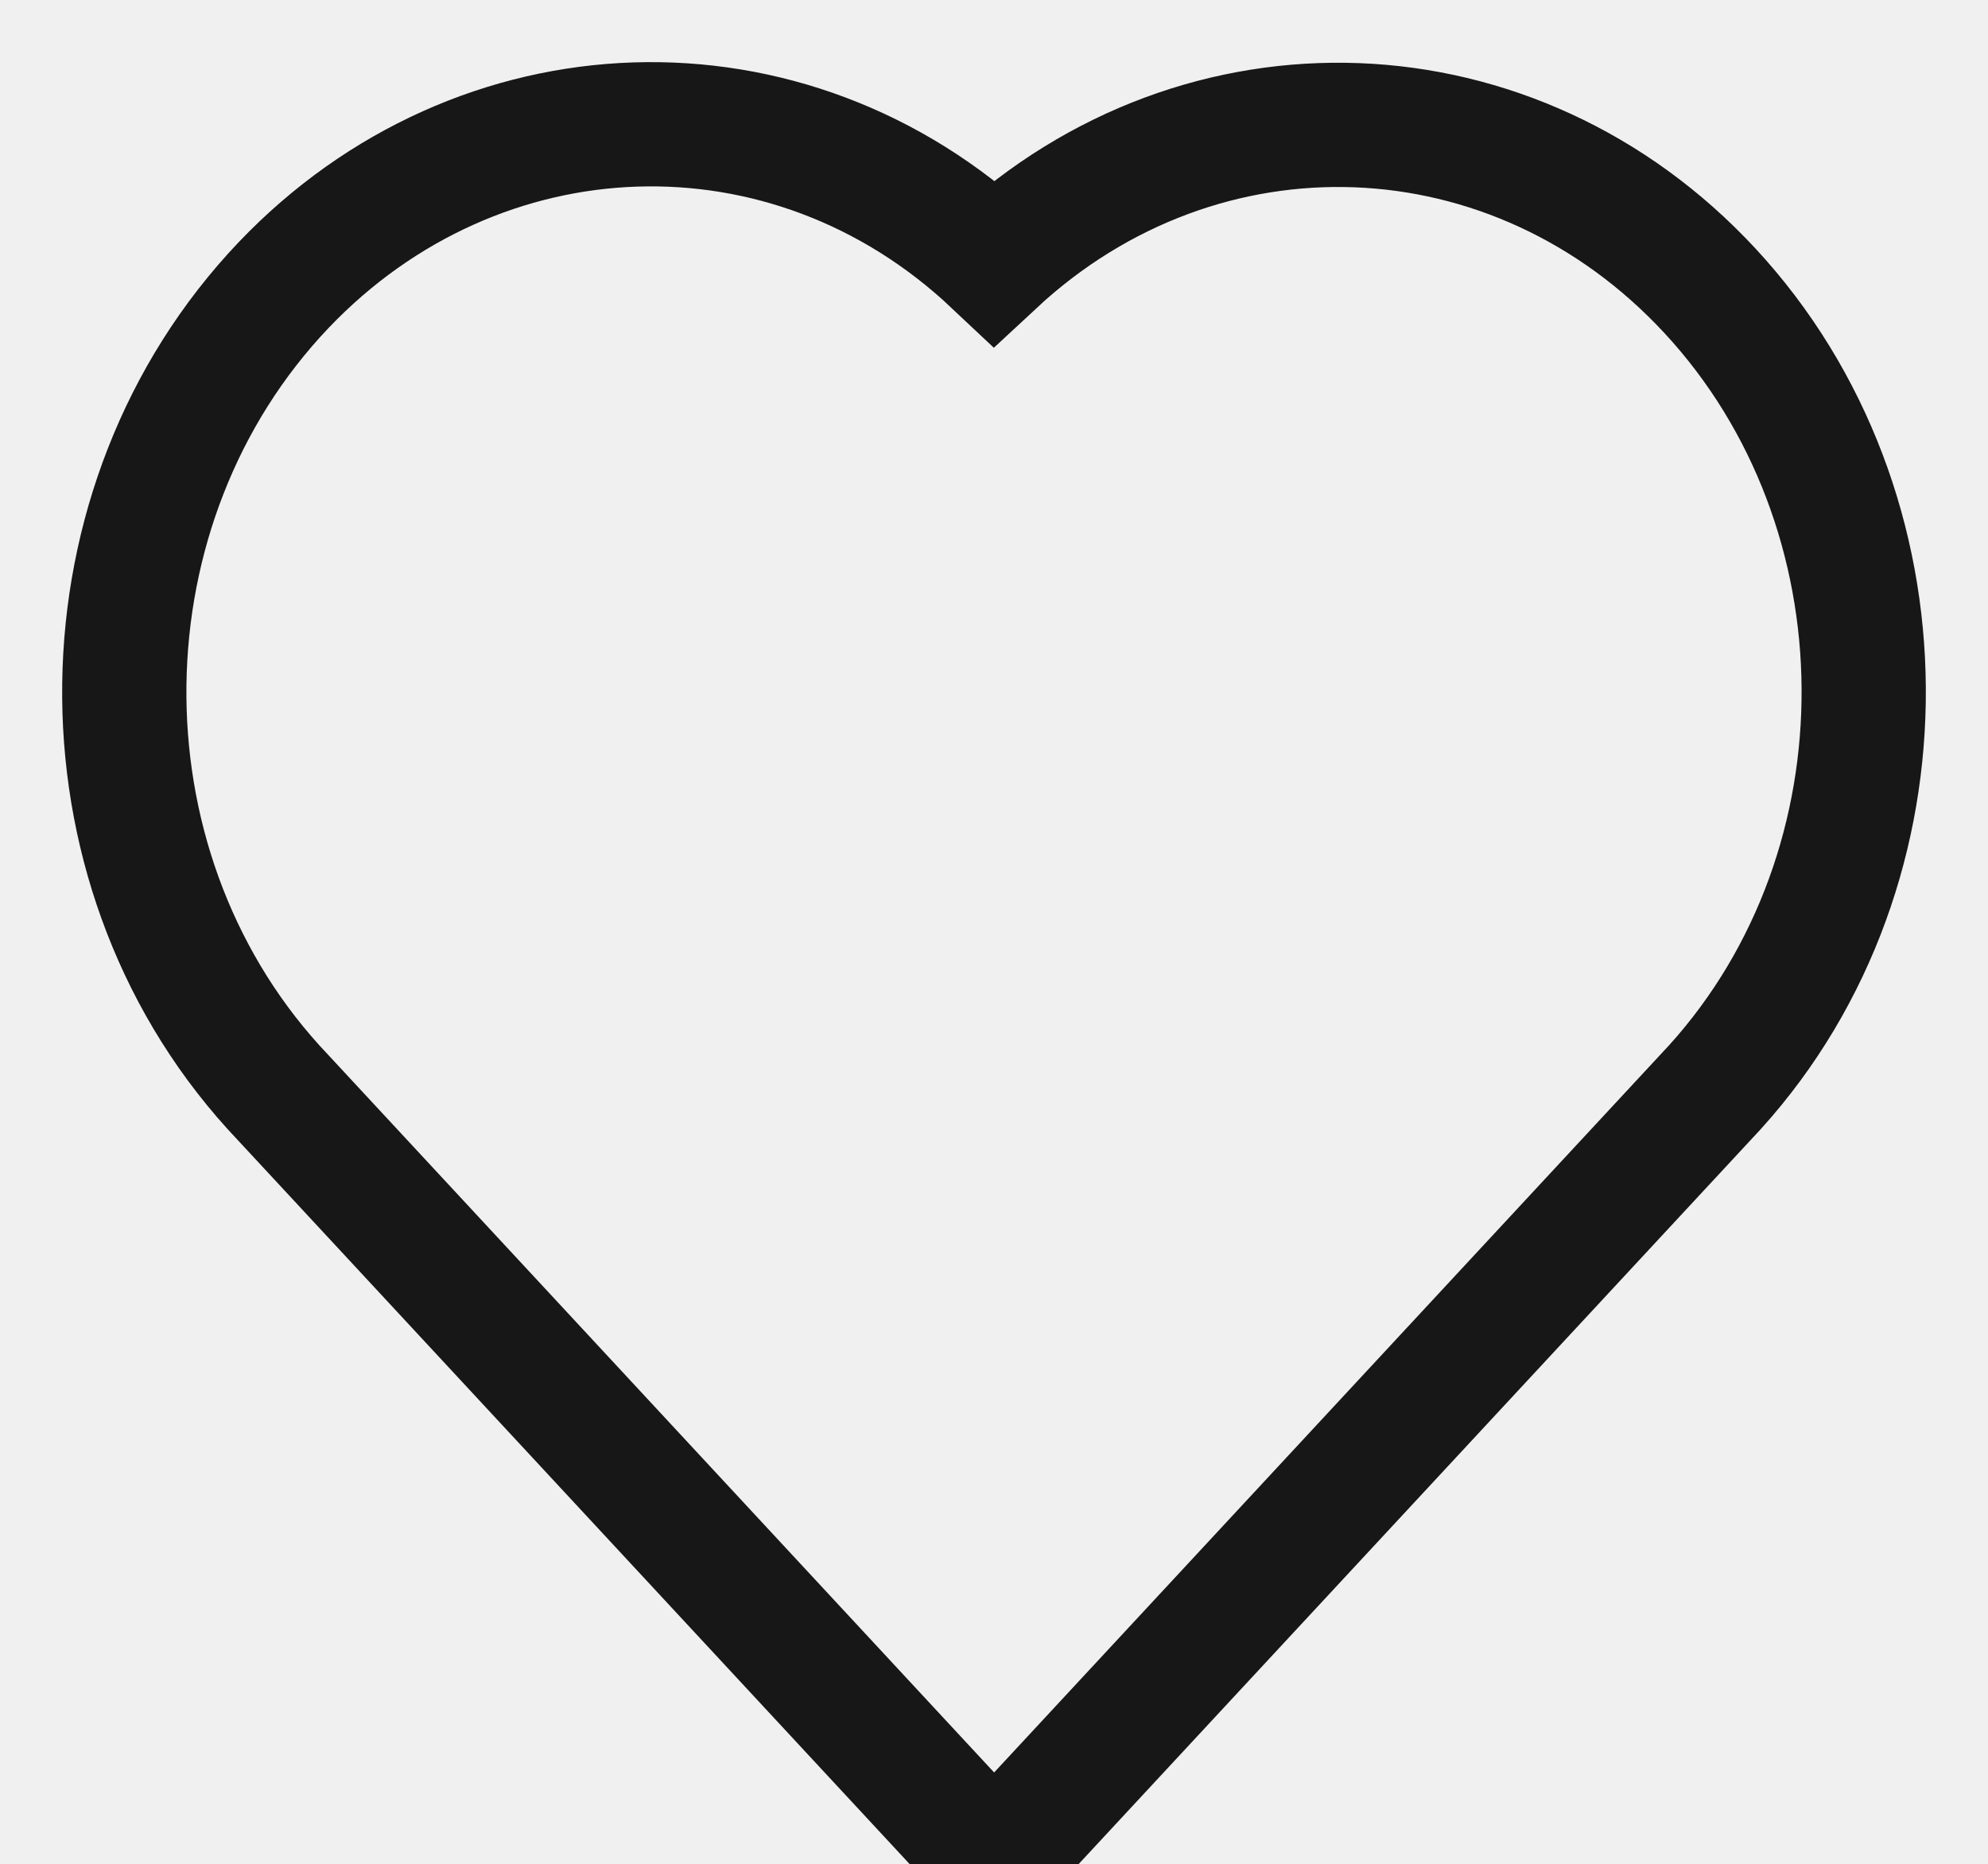
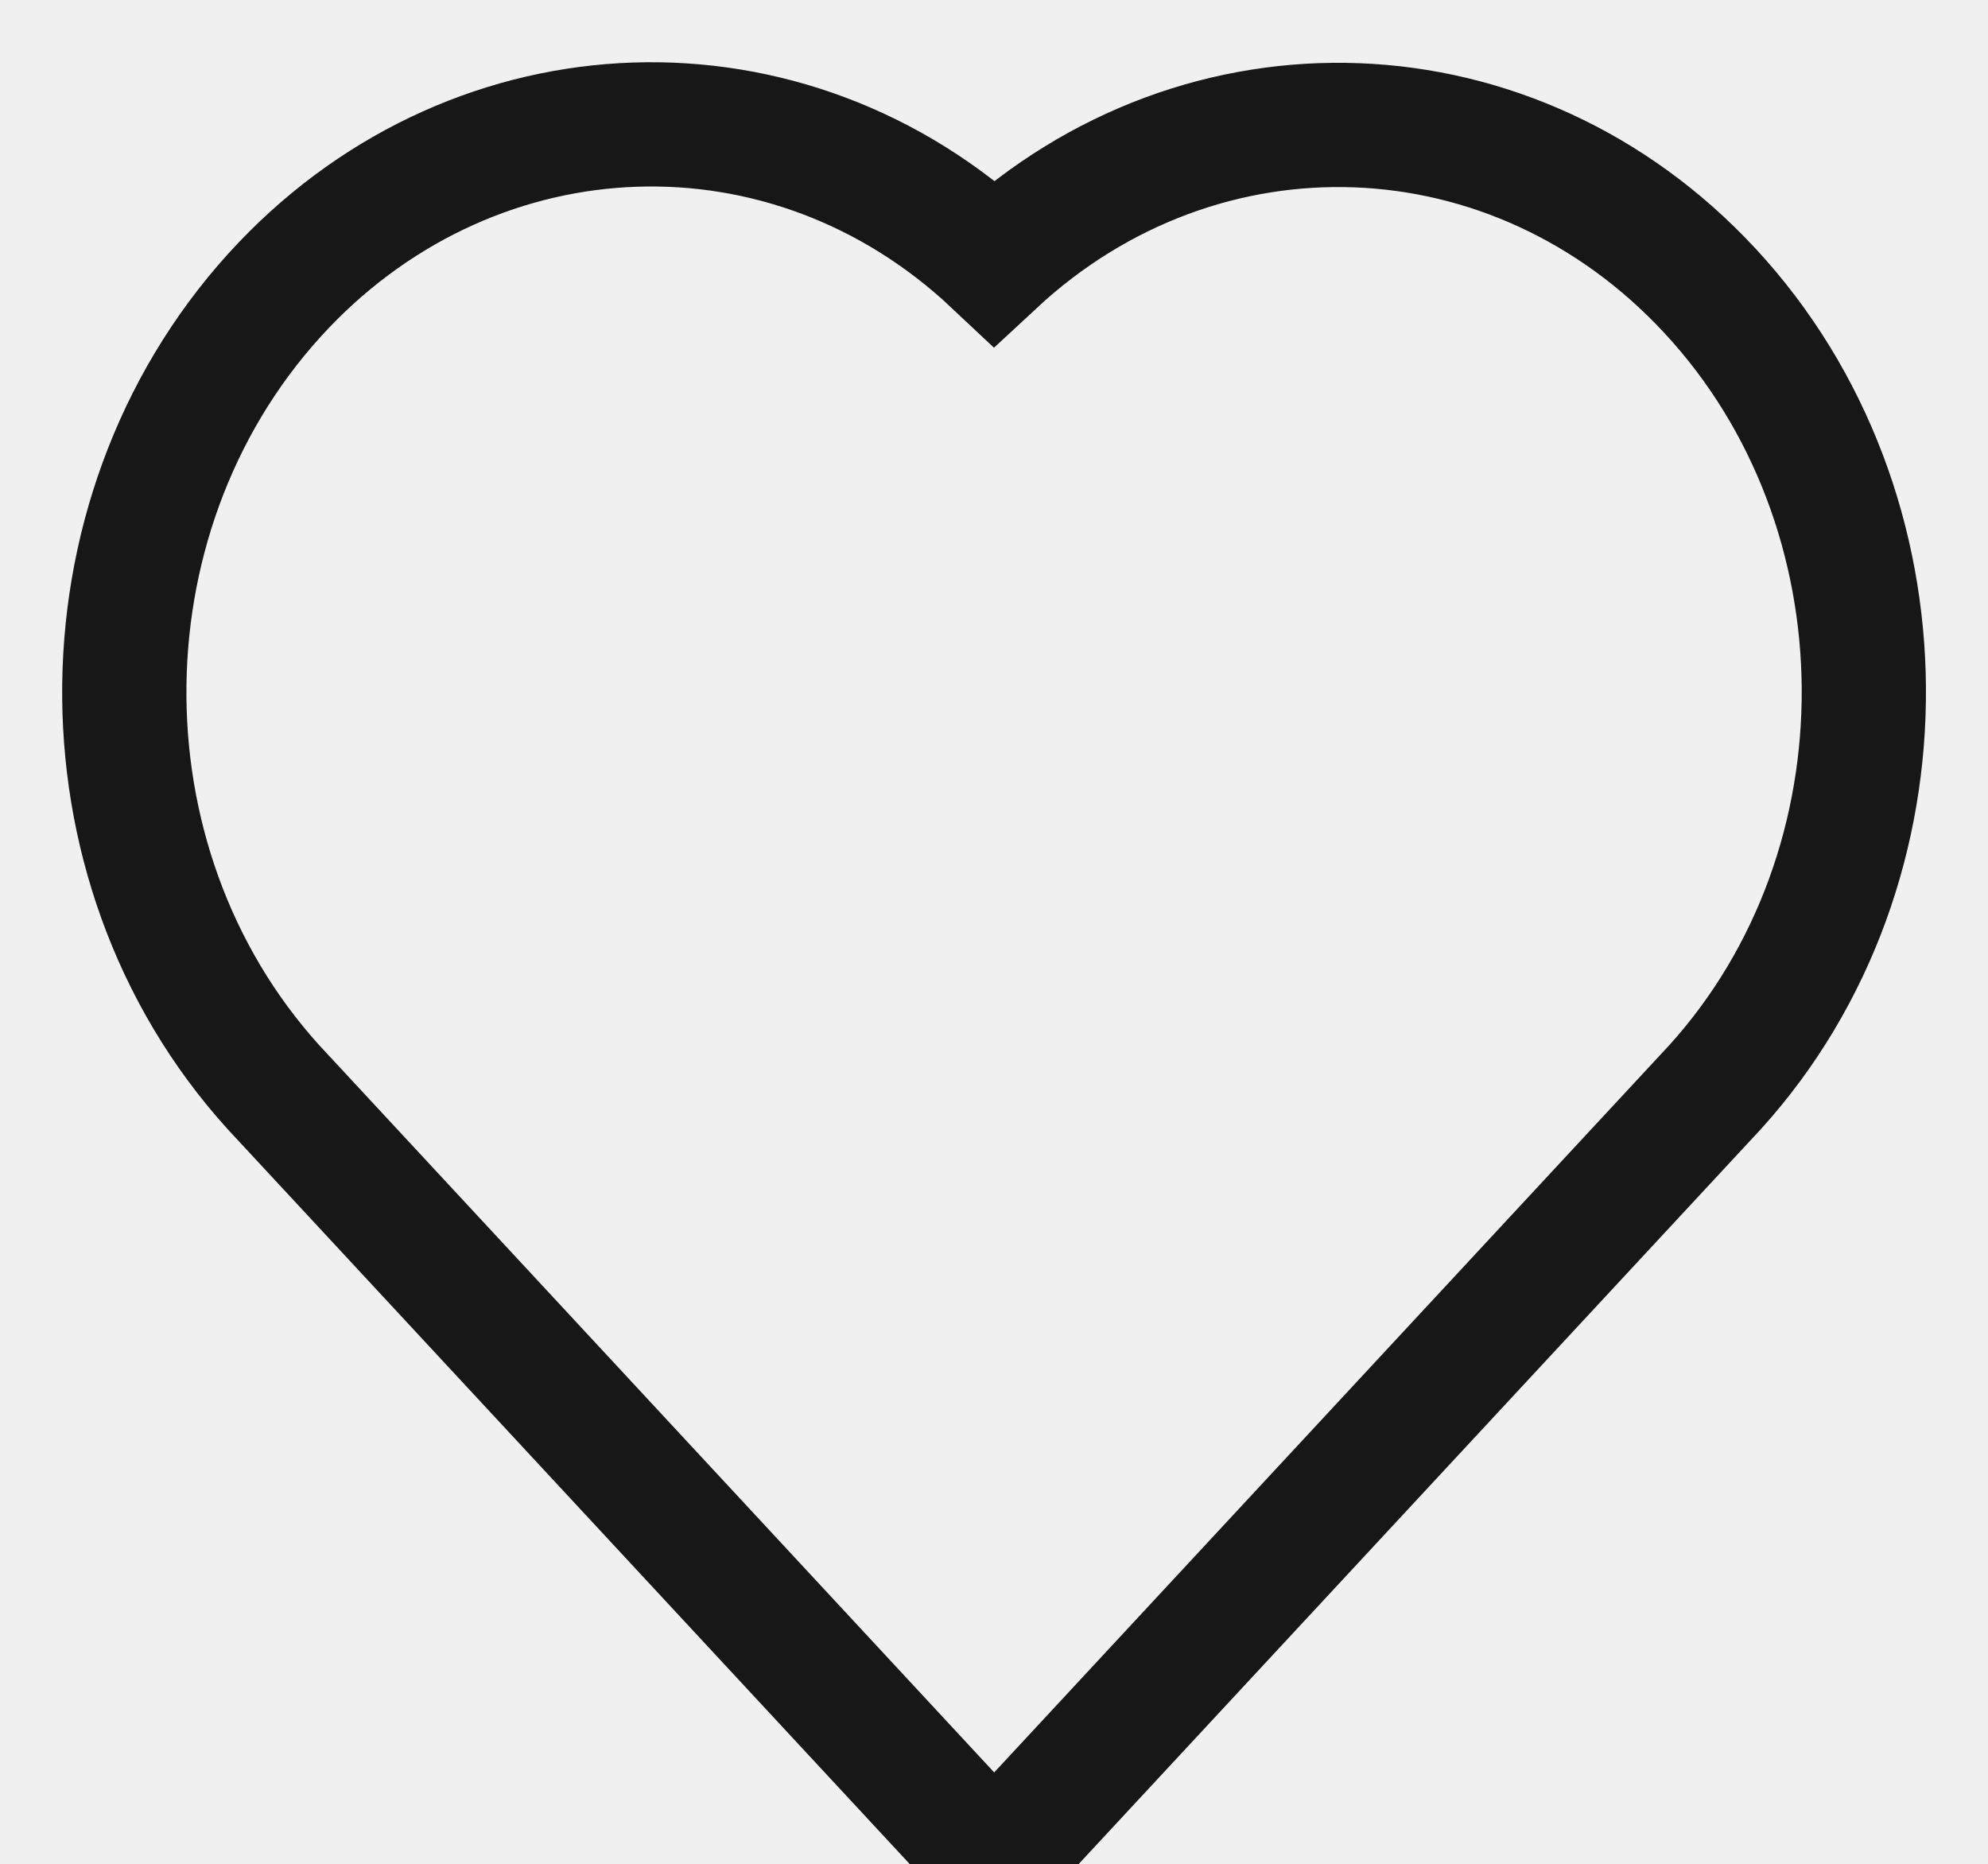
- <svg xmlns="http://www.w3.org/2000/svg" xmlns:xlink="http://www.w3.org/1999/xlink" width="16px" height="15px" viewBox="0 0 16 15" version="1.1">
+ <svg xmlns="http://www.w3.org/2000/svg" xmlns:xlink="http://www.w3.org/1999/xlink" width="16" height="15" viewBox="0 0 16 15">
  <defs>
-     <path d="M7.001,14 L1.2,7.749 C-0.434,5.943 -0.392,3.054 1.283,1.294 C2.854,-0.353 5.347,-0.444 7.001,1.114 C8.677,-0.444 11.191,-0.353 12.761,1.339 L12.761,1.339 C14.395,3.1 14.416,5.966 12.803,7.749 L12.803,7.749 L7.001,14 Z" id="path-1" />
+     <path d="M7.002 14l-5.802-6.251c-1.634-1.805-1.592-4.694.084-6.454 1.571-1.647 4.063-1.738 5.718-.181 1.676-1.557 4.189-1.467 5.76.226 1.634 1.76 1.655 4.627.042 6.409L7.001 14z" id="a" />
  </defs>
-   <g id="Symbols" stroke="none" stroke-width="1" fill="none" fill-rule="evenodd">
-     <g id="Icon-/-Like" transform="translate(1, 1)">
-       <mask id="mask-2" fill="white">
-         <use xlink:href="#path-1" />
-       </mask>
-       <use id="Shape" stroke="#171717" fill-rule="nonzero" xlink:href="#path-1" />
-     </g>
-   </g>
+   <use stroke="#171717" fill-rule="nonzero" xlink:href="#a" transform="translate(1 1)" fill="none" />
</svg>
